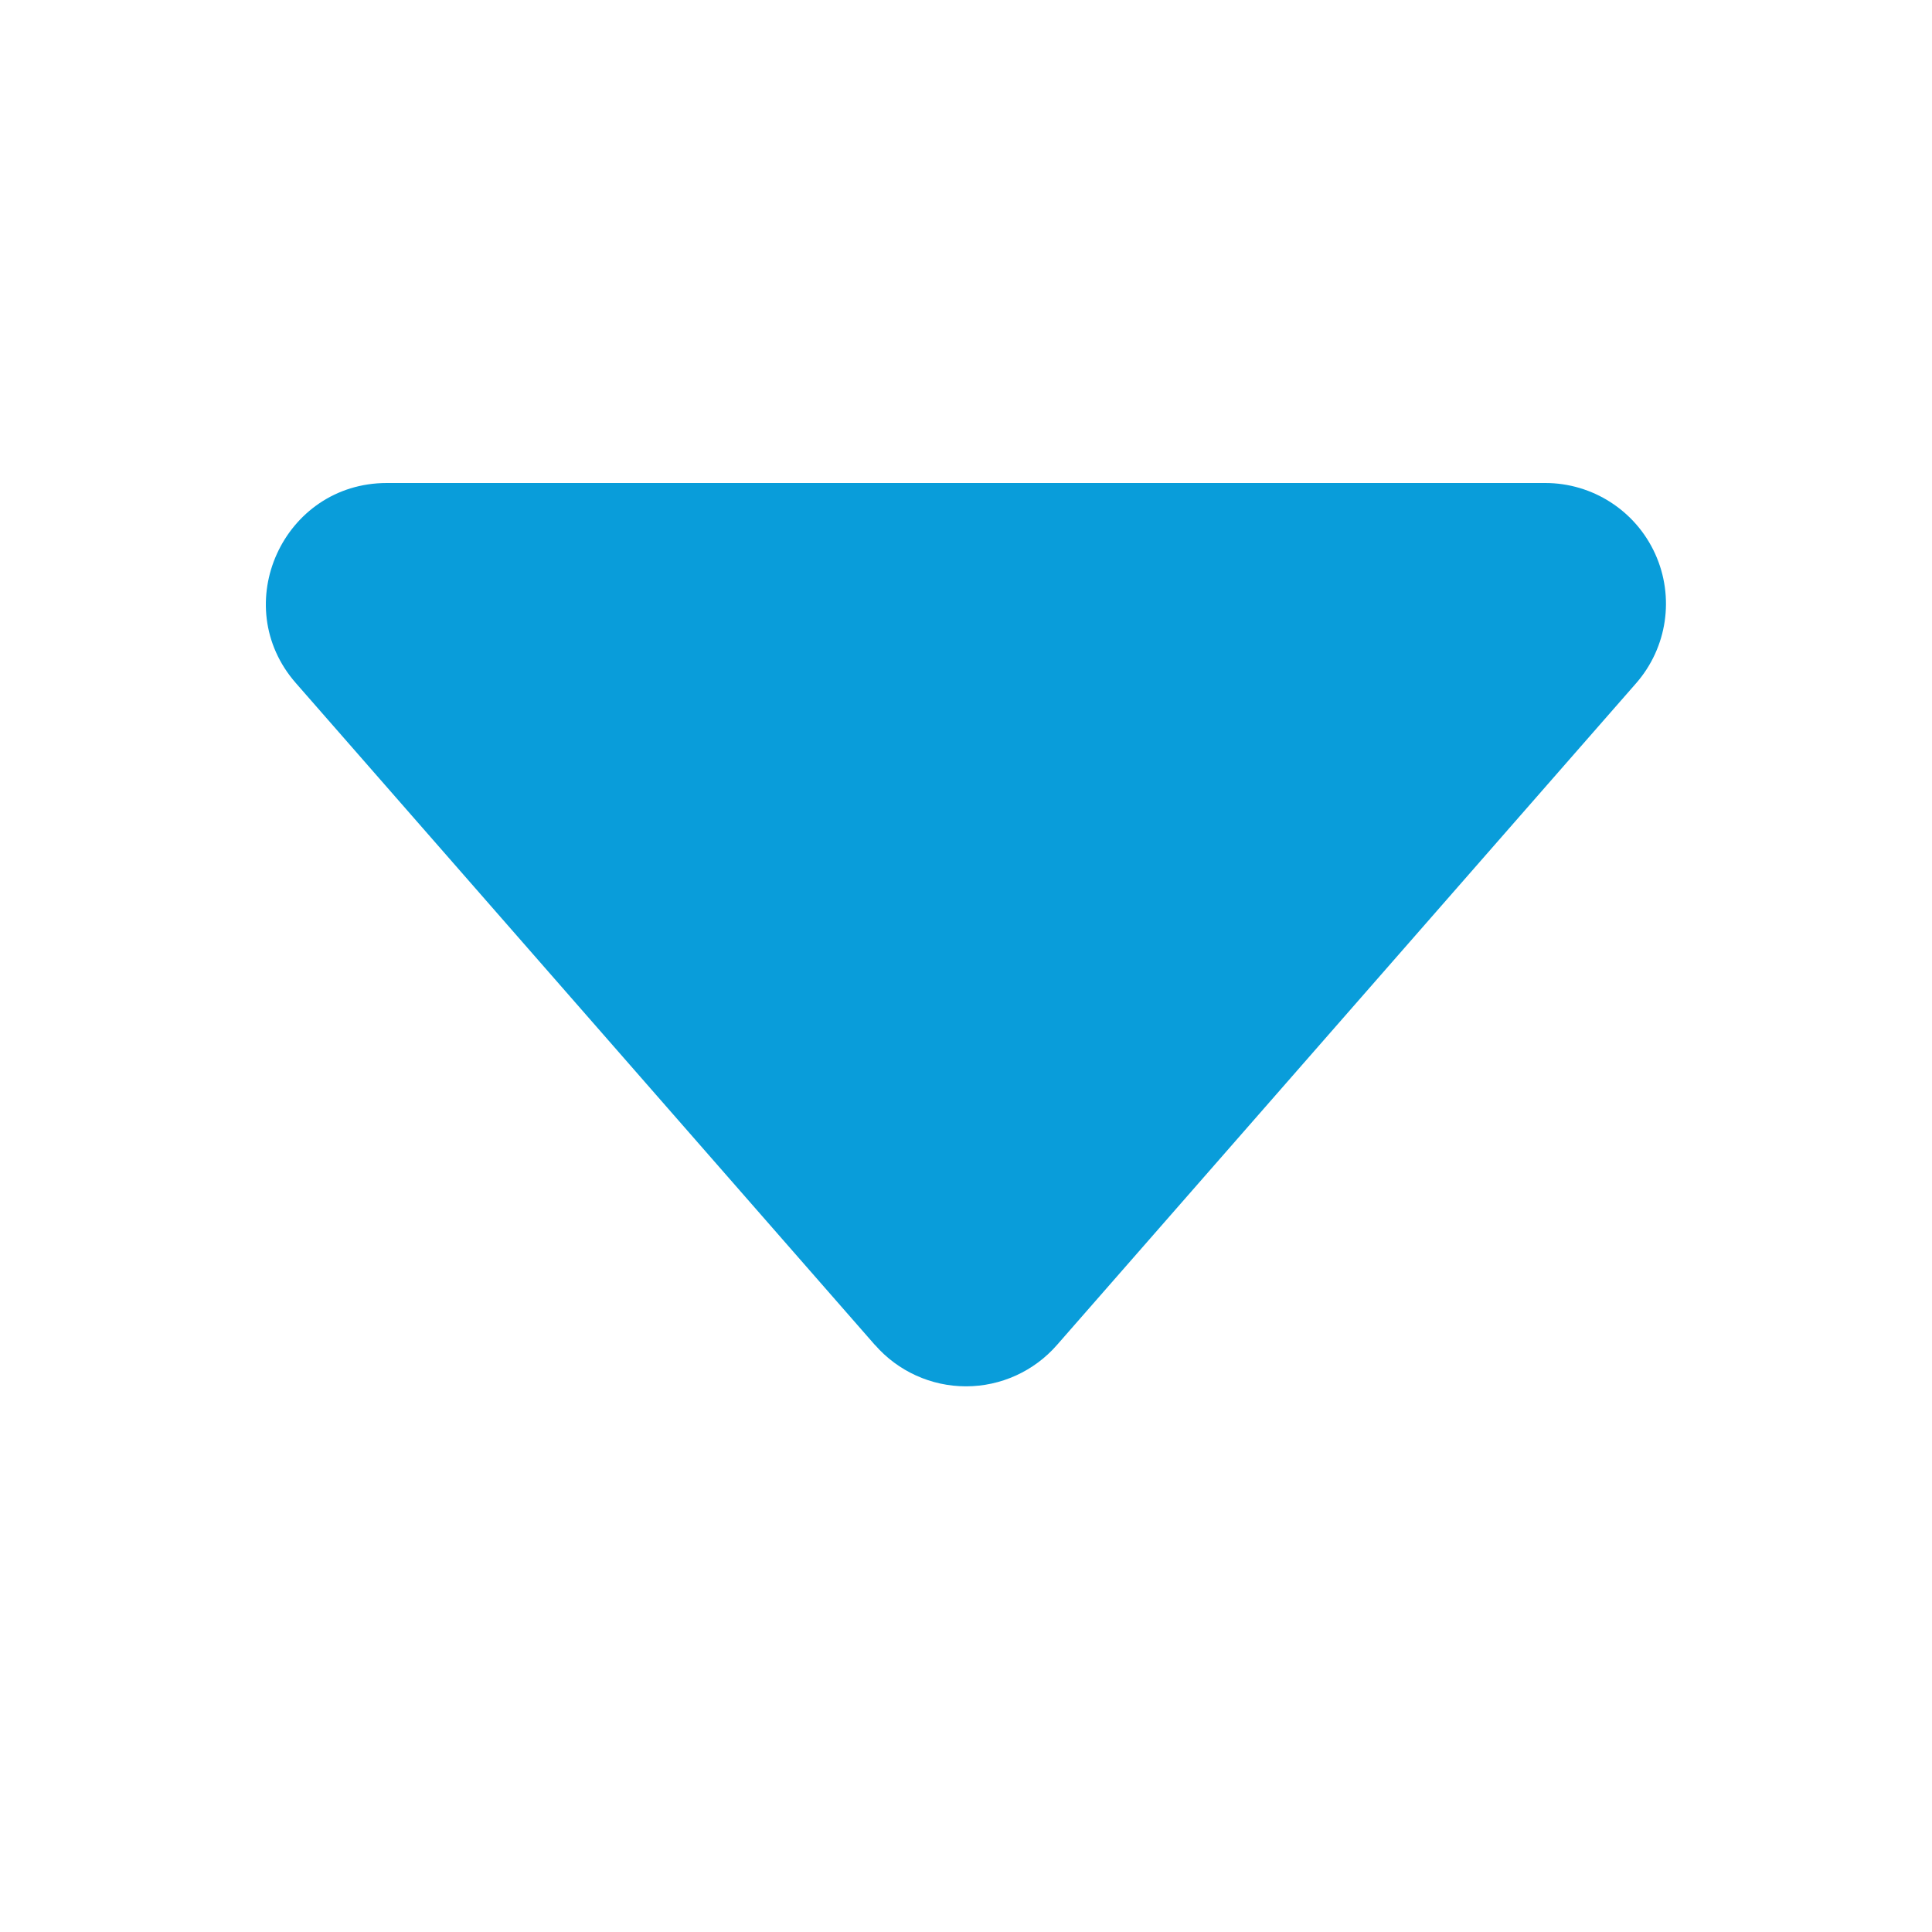
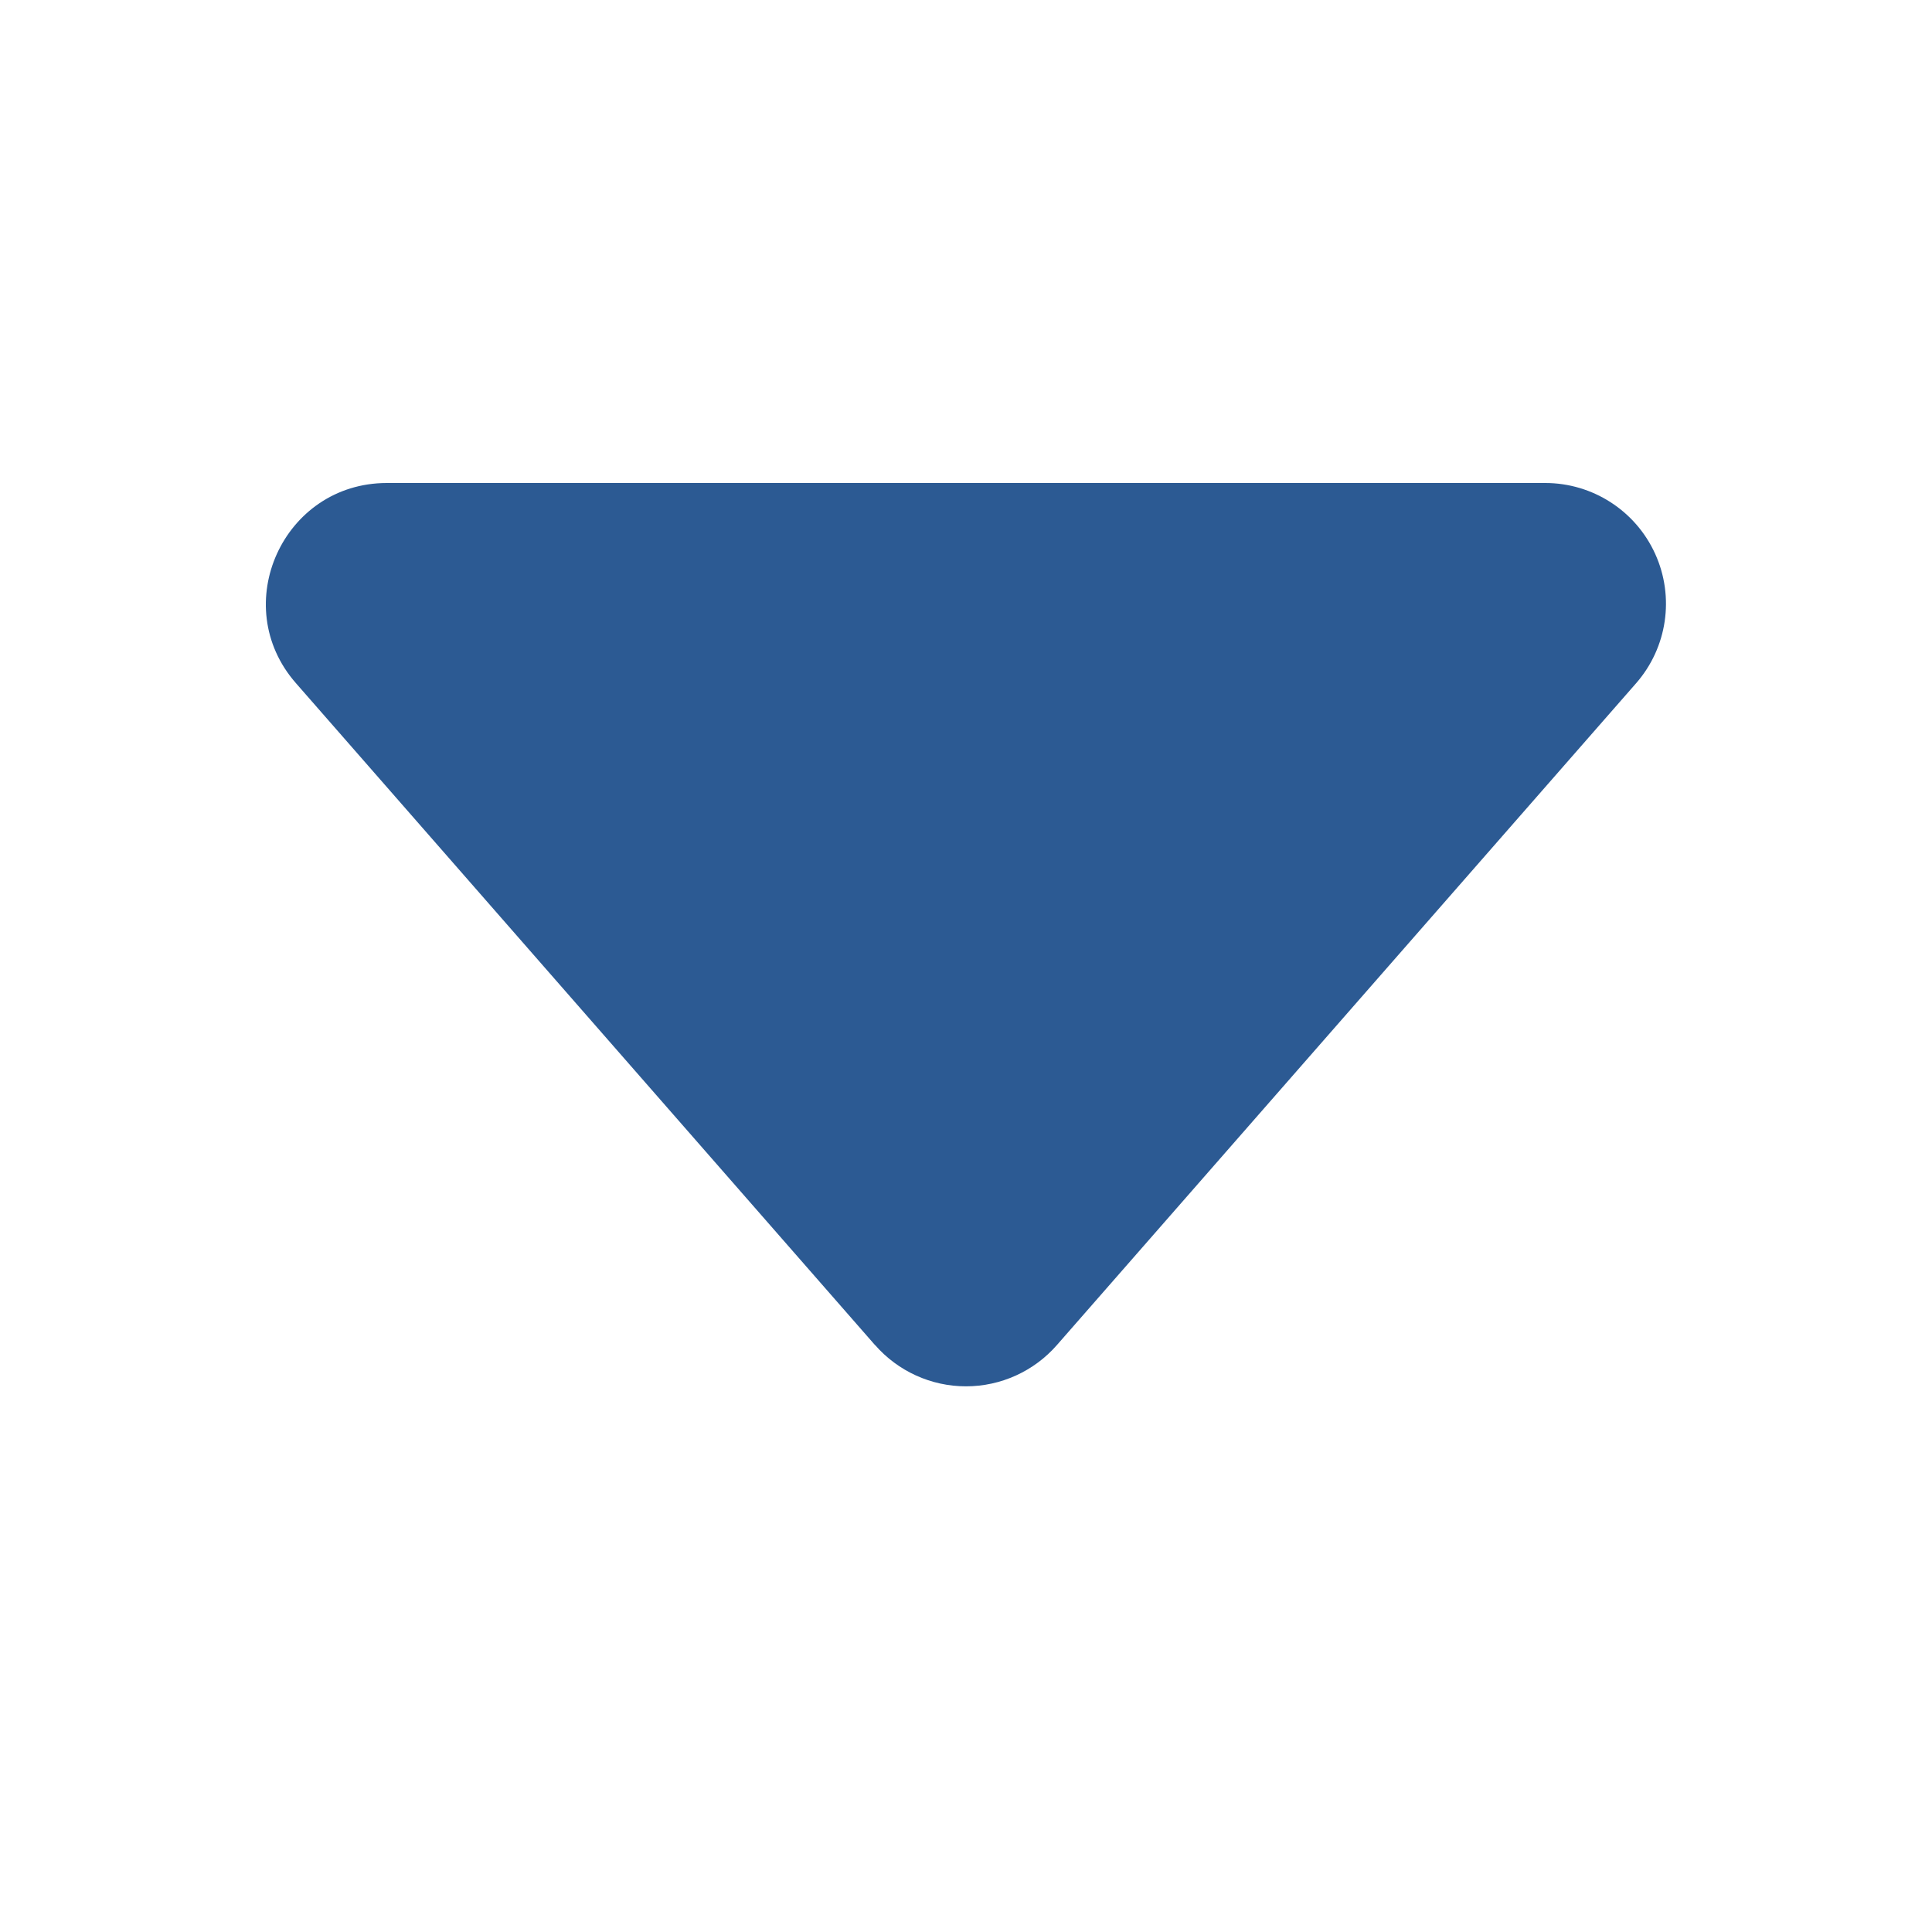
<svg xmlns="http://www.w3.org/2000/svg" width="16" height="16" class="bi bi-caret-down-fill" viewBox="0 0 16 16">
-   <path fill="#099dda" d="M7.247 11.14 2.451 5.658C1.885 5.013 2.345 4 3.204 4h9.592a1 1 0 0 1 .753 1.659l-4.796 5.48a1 1 0 0 1-1.506 0z" />
+   <path fill="#2c5a93" d="M7.247 11.14 2.451 5.658C1.885 5.013 2.345 4 3.204 4h9.592a1 1 0 0 1 .753 1.659l-4.796 5.48a1 1 0 0 1-1.506 0z" />
</svg>
